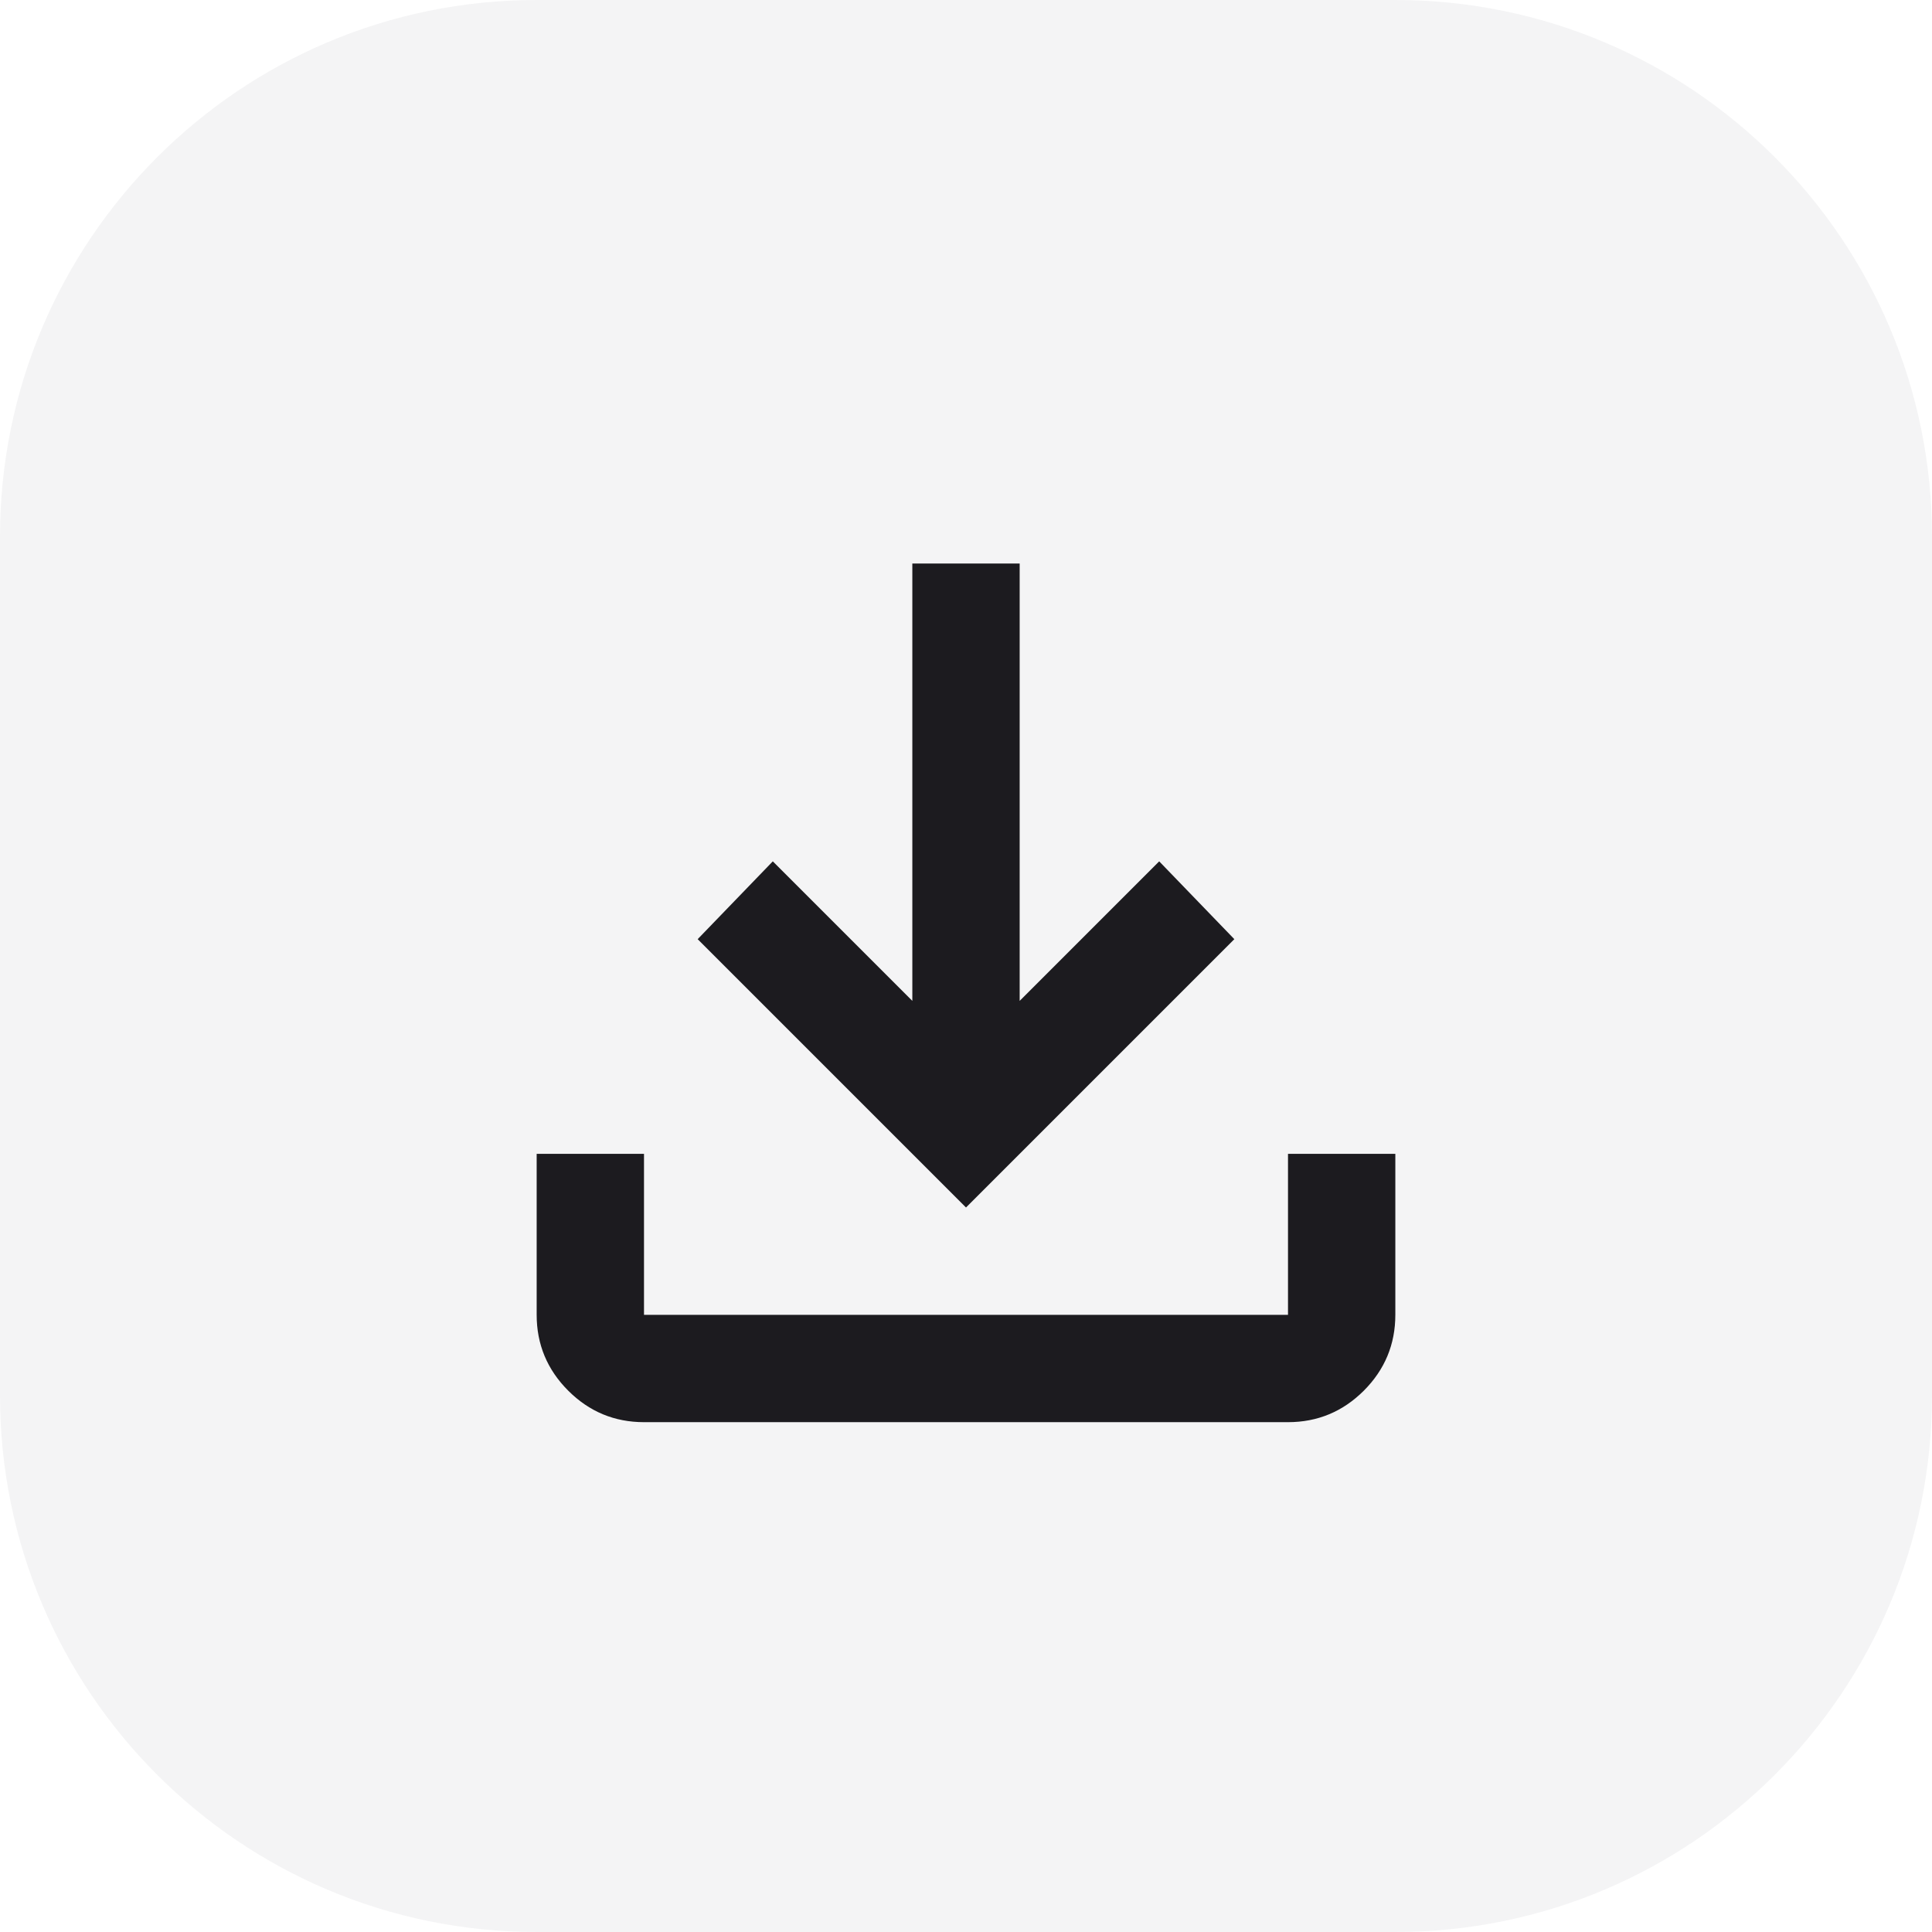
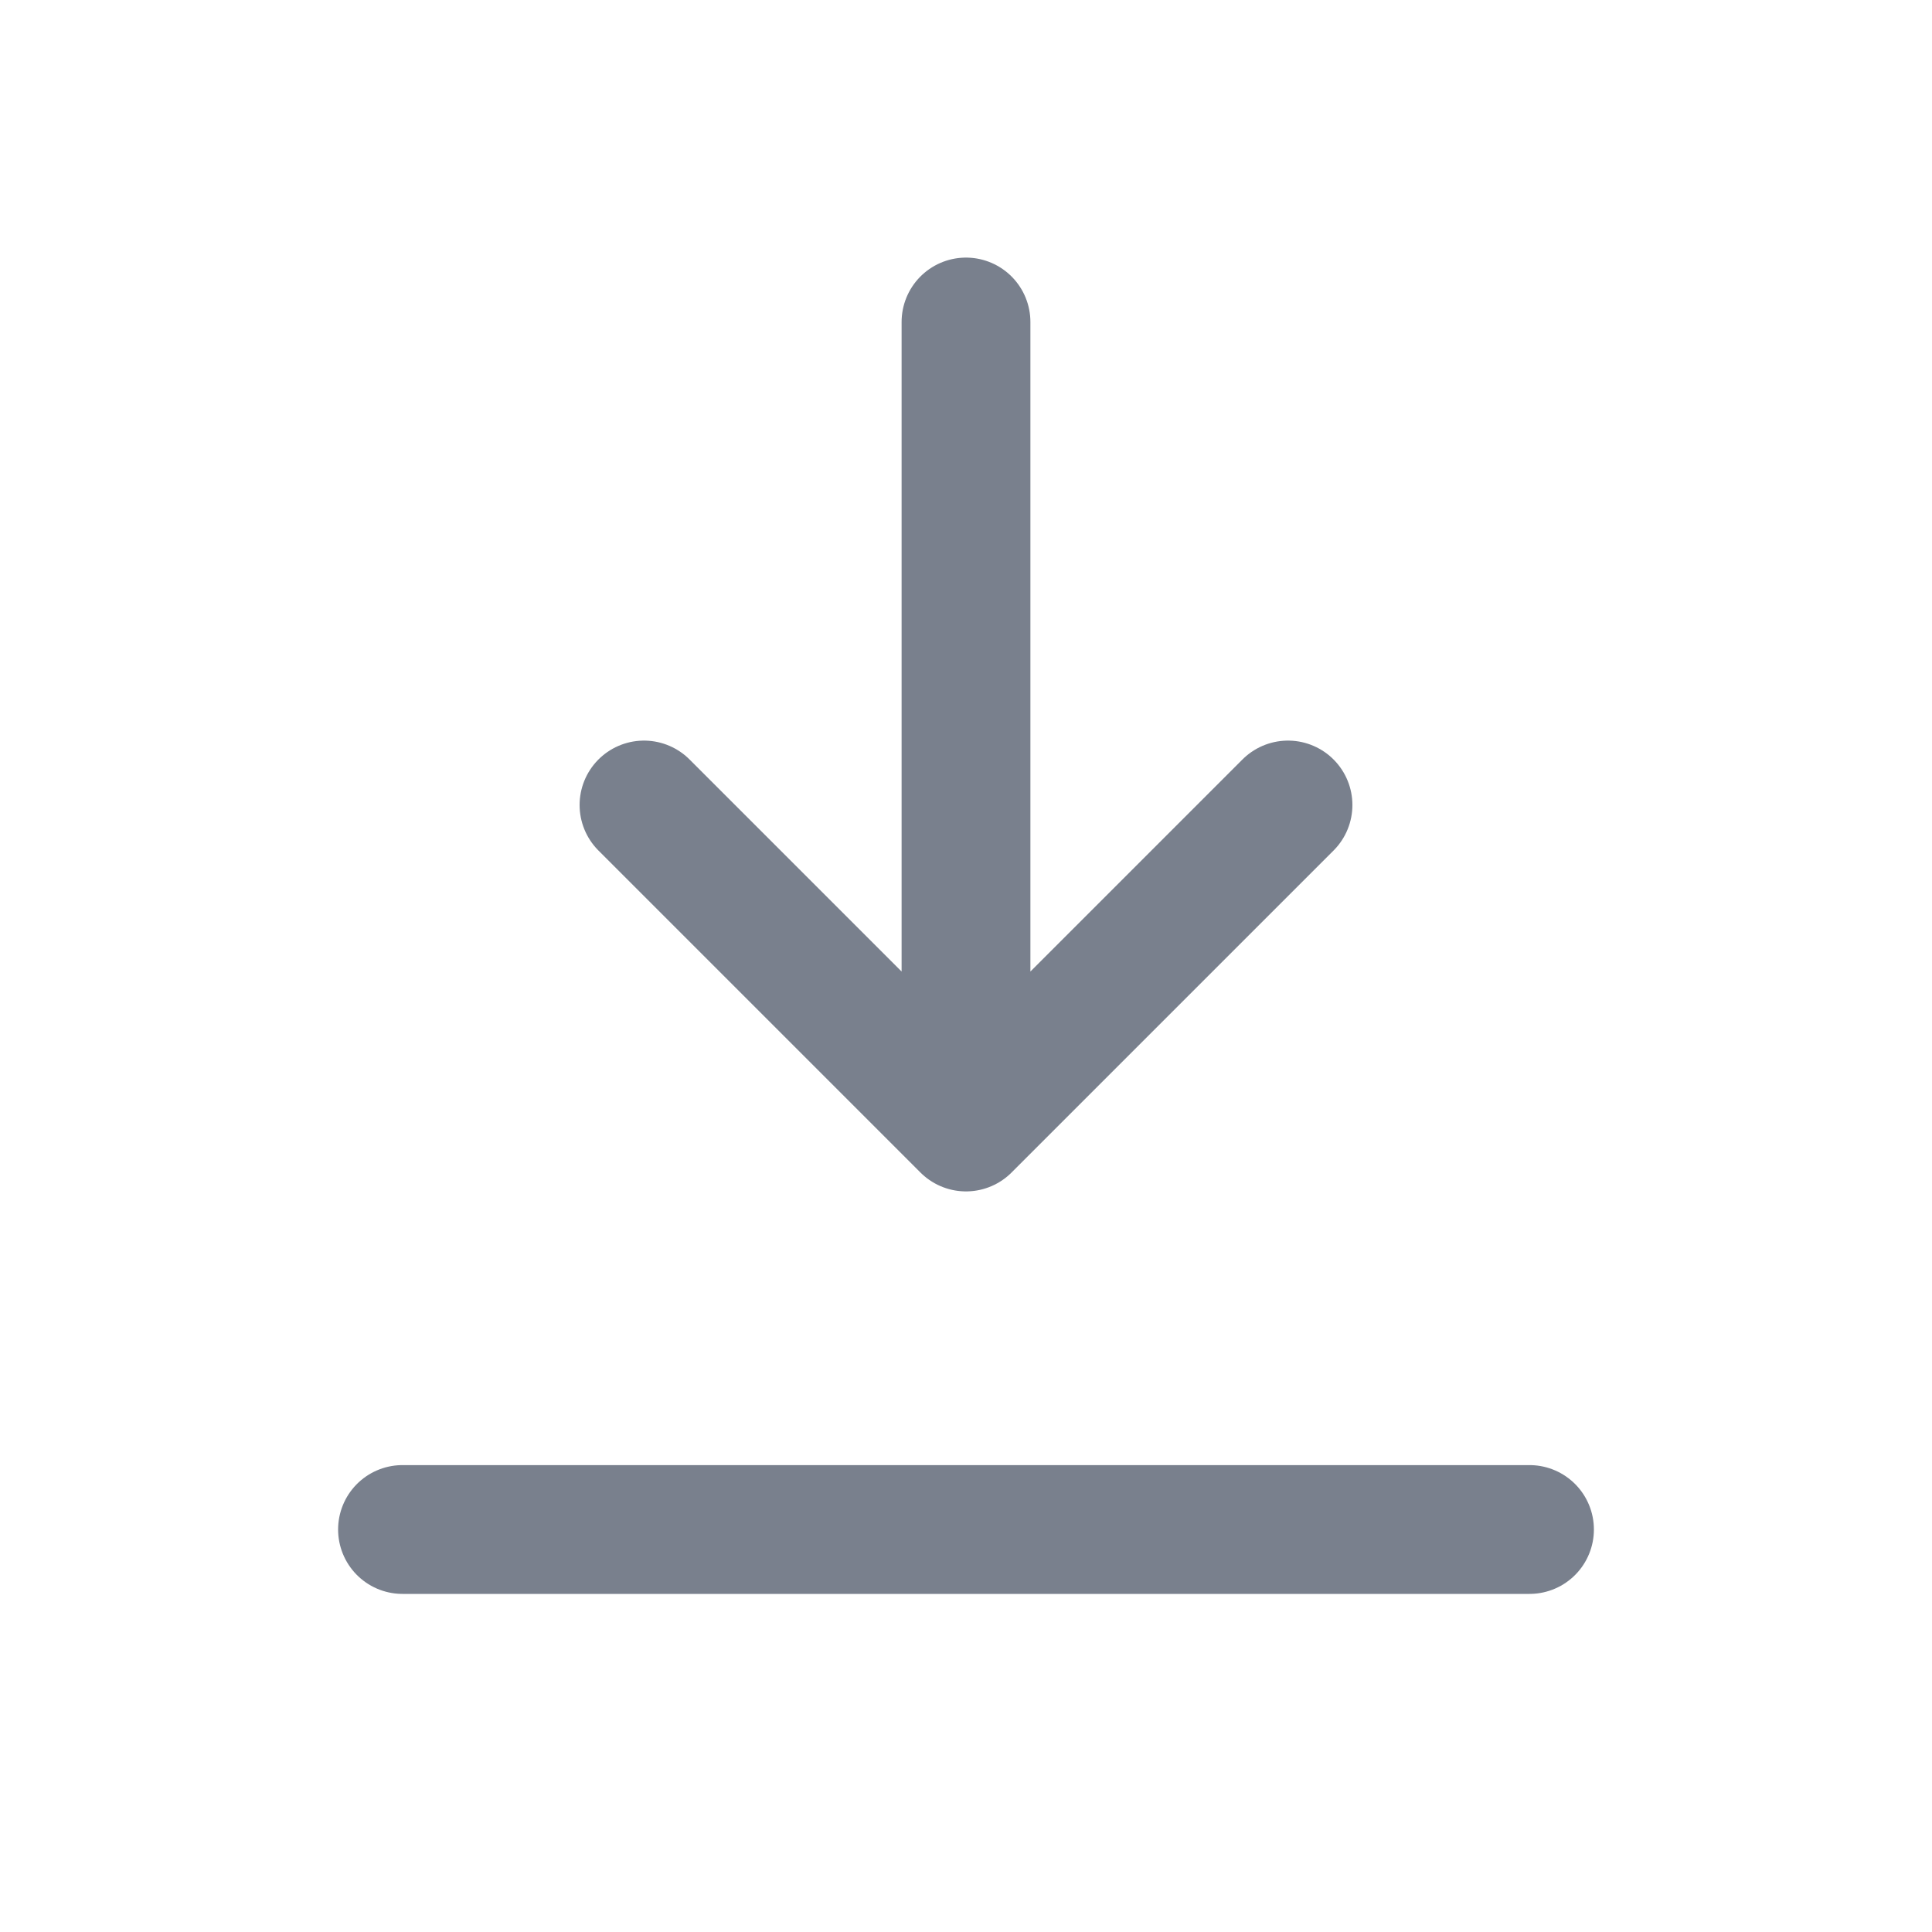
- <svg xmlns="http://www.w3.org/2000/svg" width="36" height="36" viewBox="0 0 36 36" fill="none">
-   <rect width="36" height="36" rx="10" fill="#F4F4F5" />
-   <mask id="mask0_31_1266" style="mask-type:alpha" maskUnits="userSpaceOnUse" x="6" y="6" width="24" height="25">
-     <rect x="6" y="6.5" width="24" height="24" fill="#D9D9D9" />
-   </mask>
-   <g mask="url(#mask0_31_1266)">
-     <path d="M18 22.5L13 17.5L14.4 16.05L17 18.65V10.5H19V18.65L21.6 16.05L23 17.5L18 22.5ZM12 26.5C11.45 26.5 10.979 26.304 10.588 25.913C10.196 25.521 10 25.05 10 24.5V21.5H12V24.5H24V21.5H26V24.5C26 25.05 25.804 25.521 25.413 25.913C25.021 26.304 24.55 26.5 24 26.5H12Z" fill="#1C1B1F" />
-   </g>
+ <svg xmlns="http://www.w3.org/2000/svg" width="21" height="21" viewBox="0 0 21 21" fill="none">
+   <path d="M10.5 3.5V12.25M14 8.75L10.5 12.25L7 8.75M4.375 16.625H16.625" stroke="#79808D" stroke-width="1.4" stroke-linecap="round" stroke-linejoin="round" />
</svg>
